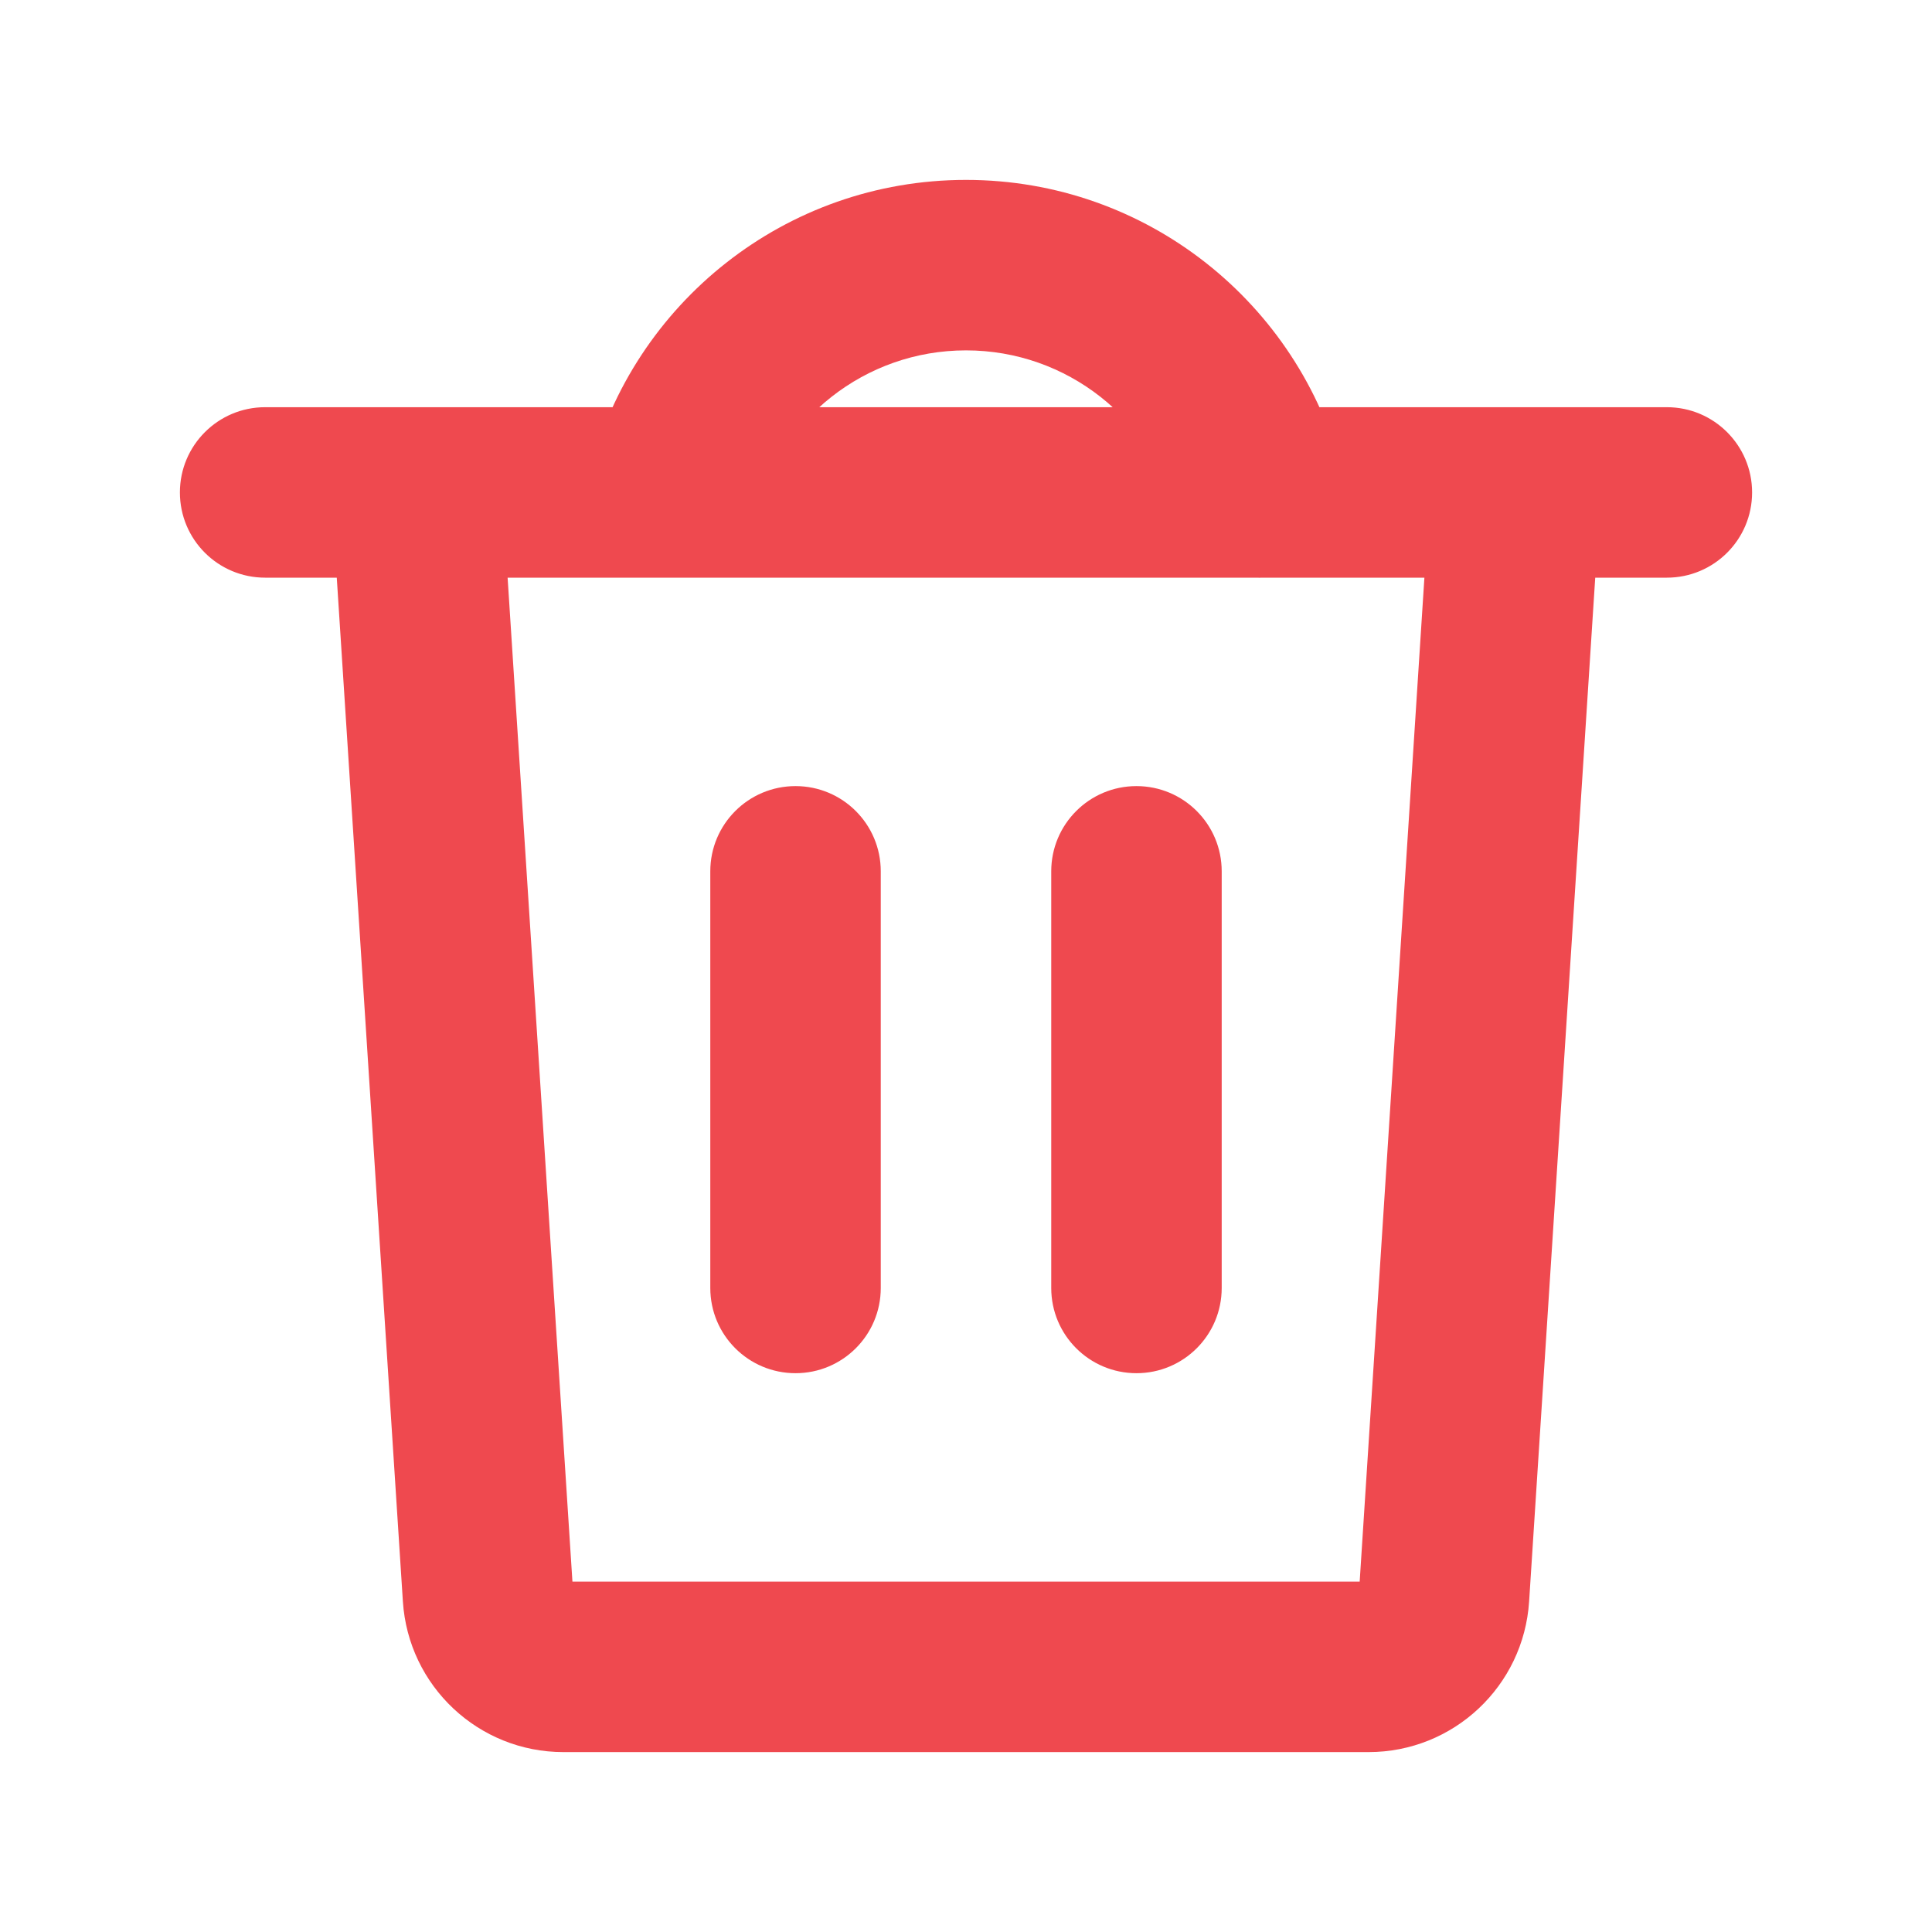
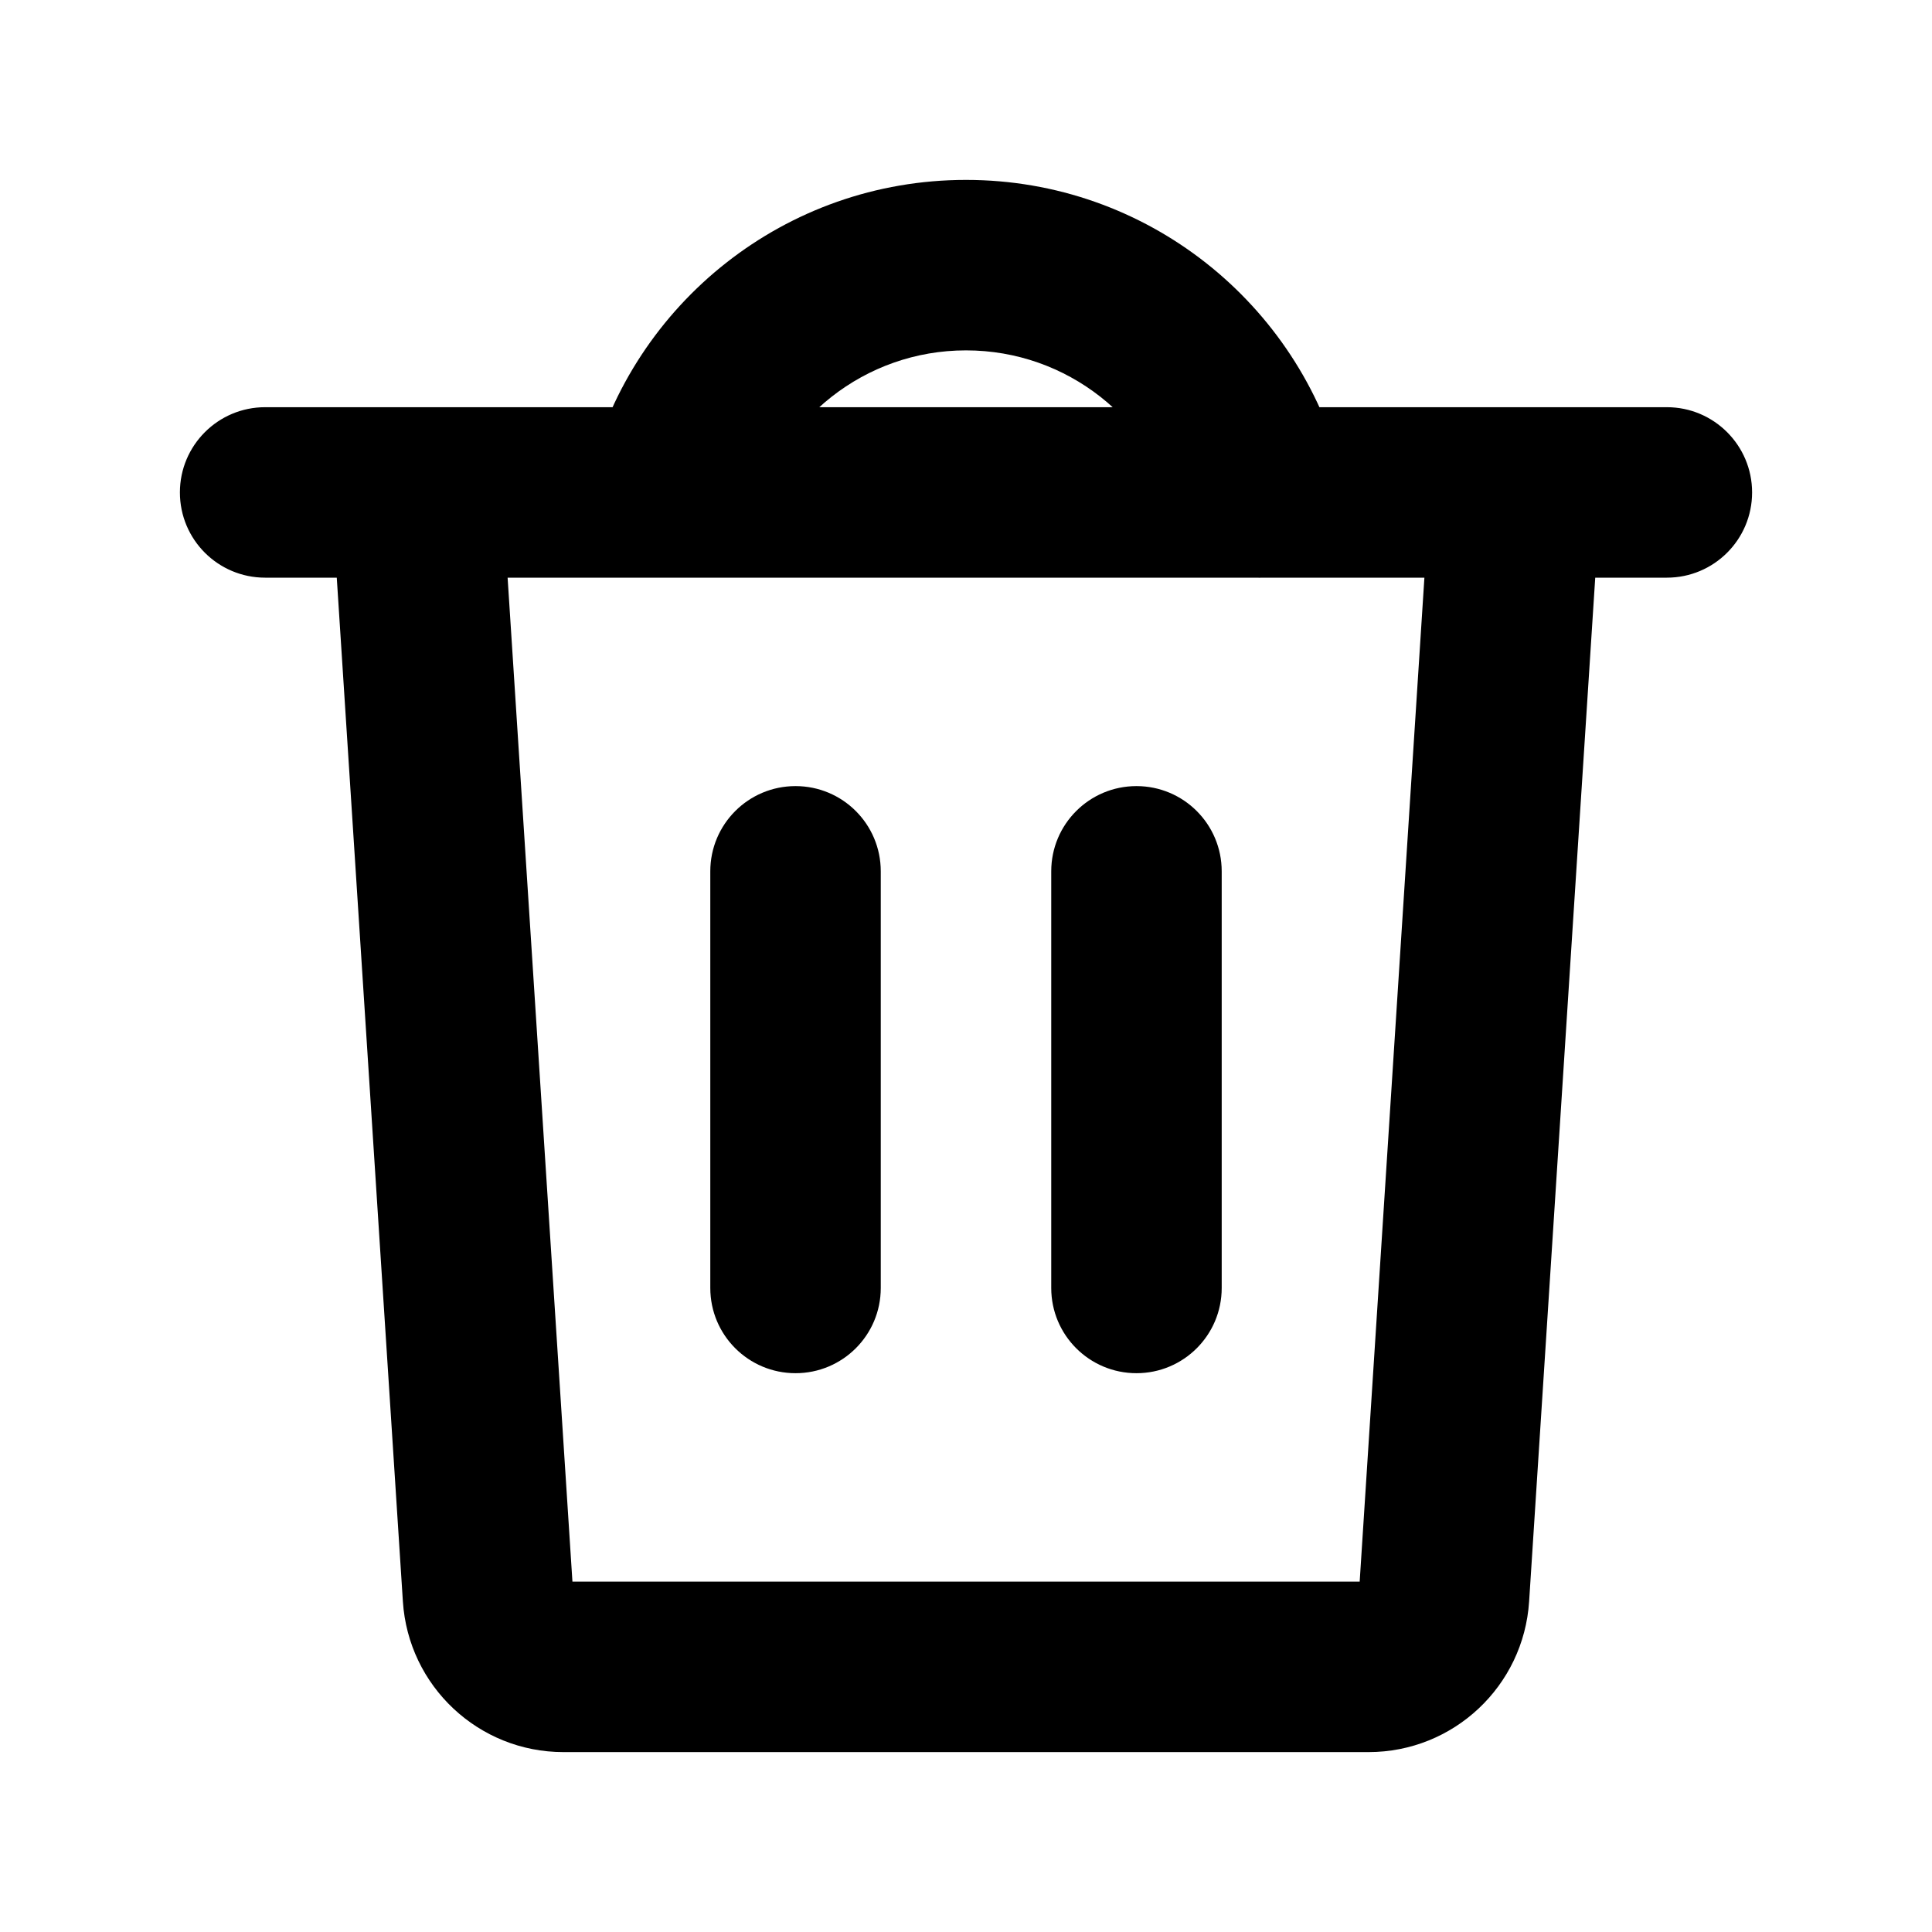
<svg xmlns="http://www.w3.org/2000/svg" width="17" height="17" viewBox="0 0 17 17" fill="none">
-   <path d="M4.293 14.043L3.545 14.091L4.293 14.043ZM12.707 14.043L13.455 14.091V14.091L12.707 14.043ZM2.333 3.583C1.919 3.583 1.583 3.919 1.583 4.333C1.583 4.748 1.919 5.083 2.333 5.083V3.583ZM14.667 5.083C15.081 5.083 15.417 4.748 15.417 4.333C15.417 3.919 15.081 3.583 14.667 3.583V5.083ZM7.75 7.667C7.75 7.252 7.414 6.917 7 6.917C6.586 6.917 6.25 7.252 6.25 7.667H7.75ZM6.25 11.333C6.25 11.748 6.586 12.083 7 12.083C7.414 12.083 7.75 11.748 7.75 11.333H6.25ZM10.75 7.667C10.75 7.252 10.414 6.917 10 6.917C9.586 6.917 9.25 7.252 9.25 7.667H10.75ZM9.25 11.333C9.25 11.748 9.586 12.083 10 12.083C10.414 12.083 10.75 11.748 10.75 11.333H9.25ZM10.356 4.52C10.46 4.921 10.868 5.163 11.27 5.06C11.671 4.956 11.912 4.548 11.809 4.146L10.356 4.52ZM3.667 4.333L2.918 4.382L3.545 14.091L4.293 14.043L5.042 13.995L4.415 4.285L3.667 4.333ZM4.958 14.667V15.417H12.042V14.667V13.917H4.958V14.667ZM12.707 14.043L13.455 14.091L14.082 4.382L13.333 4.333L12.585 4.285L11.959 13.995L12.707 14.043ZM13.333 4.333V3.583H3.667V4.333V5.083H13.333V4.333ZM2.333 4.333V5.083H3.667V4.333V3.583H2.333V4.333ZM13.333 4.333V5.083H14.667V4.333V3.583H13.333V4.333ZM12.042 14.667V15.417C12.789 15.417 13.407 14.837 13.455 14.091L12.707 14.043L11.959 13.995C11.961 13.951 11.998 13.917 12.042 13.917V14.667ZM4.293 14.043L3.545 14.091C3.593 14.837 4.211 15.417 4.958 15.417V14.667V13.917C5.002 13.917 5.039 13.951 5.042 13.995L4.293 14.043ZM7 7.667H6.25V11.333H7H7.75V7.667H7ZM10 7.667H9.25V11.333H10H10.75V7.667H10ZM8.5 2.333V3.083C9.392 3.083 10.143 3.693 10.356 4.52L11.083 4.333L11.809 4.146C11.43 2.673 10.093 1.583 8.5 1.583V2.333ZM5.917 4.333L6.644 4.52C6.857 3.693 7.608 3.083 8.5 3.083V2.333V1.583C6.907 1.583 5.57 2.673 5.191 4.146L5.917 4.333Z" fill="#EF494F" />
+   <path d="M4.293 14.043L3.545 14.091L4.293 14.043ZM12.707 14.043L13.455 14.091V14.091L12.707 14.043ZM2.333 3.583C1.919 3.583 1.583 3.919 1.583 4.333C1.583 4.748 1.919 5.083 2.333 5.083V3.583ZM14.667 5.083C15.081 5.083 15.417 4.748 15.417 4.333C15.417 3.919 15.081 3.583 14.667 3.583V5.083ZM7.75 7.667C7.75 7.252 7.414 6.917 7 6.917C6.586 6.917 6.25 7.252 6.25 7.667H7.75ZM6.25 11.333C6.25 11.748 6.586 12.083 7 12.083C7.414 12.083 7.75 11.748 7.75 11.333H6.25ZM10.75 7.667C10.75 7.252 10.414 6.917 10 6.917C9.586 6.917 9.25 7.252 9.25 7.667H10.75ZM9.25 11.333C9.25 11.748 9.586 12.083 10 12.083C10.414 12.083 10.75 11.748 10.75 11.333H9.25ZM10.356 4.52C10.46 4.921 10.868 5.163 11.27 5.06C11.671 4.956 11.912 4.548 11.809 4.146L10.356 4.52ZM3.667 4.333L2.918 4.382L3.545 14.091L4.293 14.043L5.042 13.995L4.415 4.285L3.667 4.333ZM4.958 14.667V15.417H12.042V14.667V13.917H4.958V14.667ZM12.707 14.043L13.455 14.091L14.082 4.382L13.333 4.333L12.585 4.285L11.959 13.995L12.707 14.043ZM13.333 4.333V3.583H3.667V4.333V5.083H13.333V4.333ZM2.333 4.333V5.083H3.667V4.333V3.583H2.333V4.333ZM13.333 4.333V5.083H14.667V4.333V3.583H13.333V4.333ZM12.042 14.667V15.417C12.789 15.417 13.407 14.837 13.455 14.091L12.707 14.043L11.959 13.995C11.961 13.951 11.998 13.917 12.042 13.917V14.667ZM4.293 14.043L3.545 14.091C3.593 14.837 4.211 15.417 4.958 15.417V14.667V13.917C5.002 13.917 5.039 13.951 5.042 13.995L4.293 14.043ZM7 7.667H6.25V11.333H7H7.75V7.667H7ZM10 7.667H9.25V11.333H10H10.75V7.667H10ZM8.5 2.333V3.083C9.392 3.083 10.143 3.693 10.356 4.52L11.083 4.333L11.809 4.146C11.43 2.673 10.093 1.583 8.5 1.583V2.333ZM5.917 4.333L6.644 4.52C6.857 3.693 7.608 3.083 8.5 3.083V2.333V1.583C6.907 1.583 5.57 2.673 5.191 4.146L5.917 4.333Z" fill="currentColor" />
</svg>
